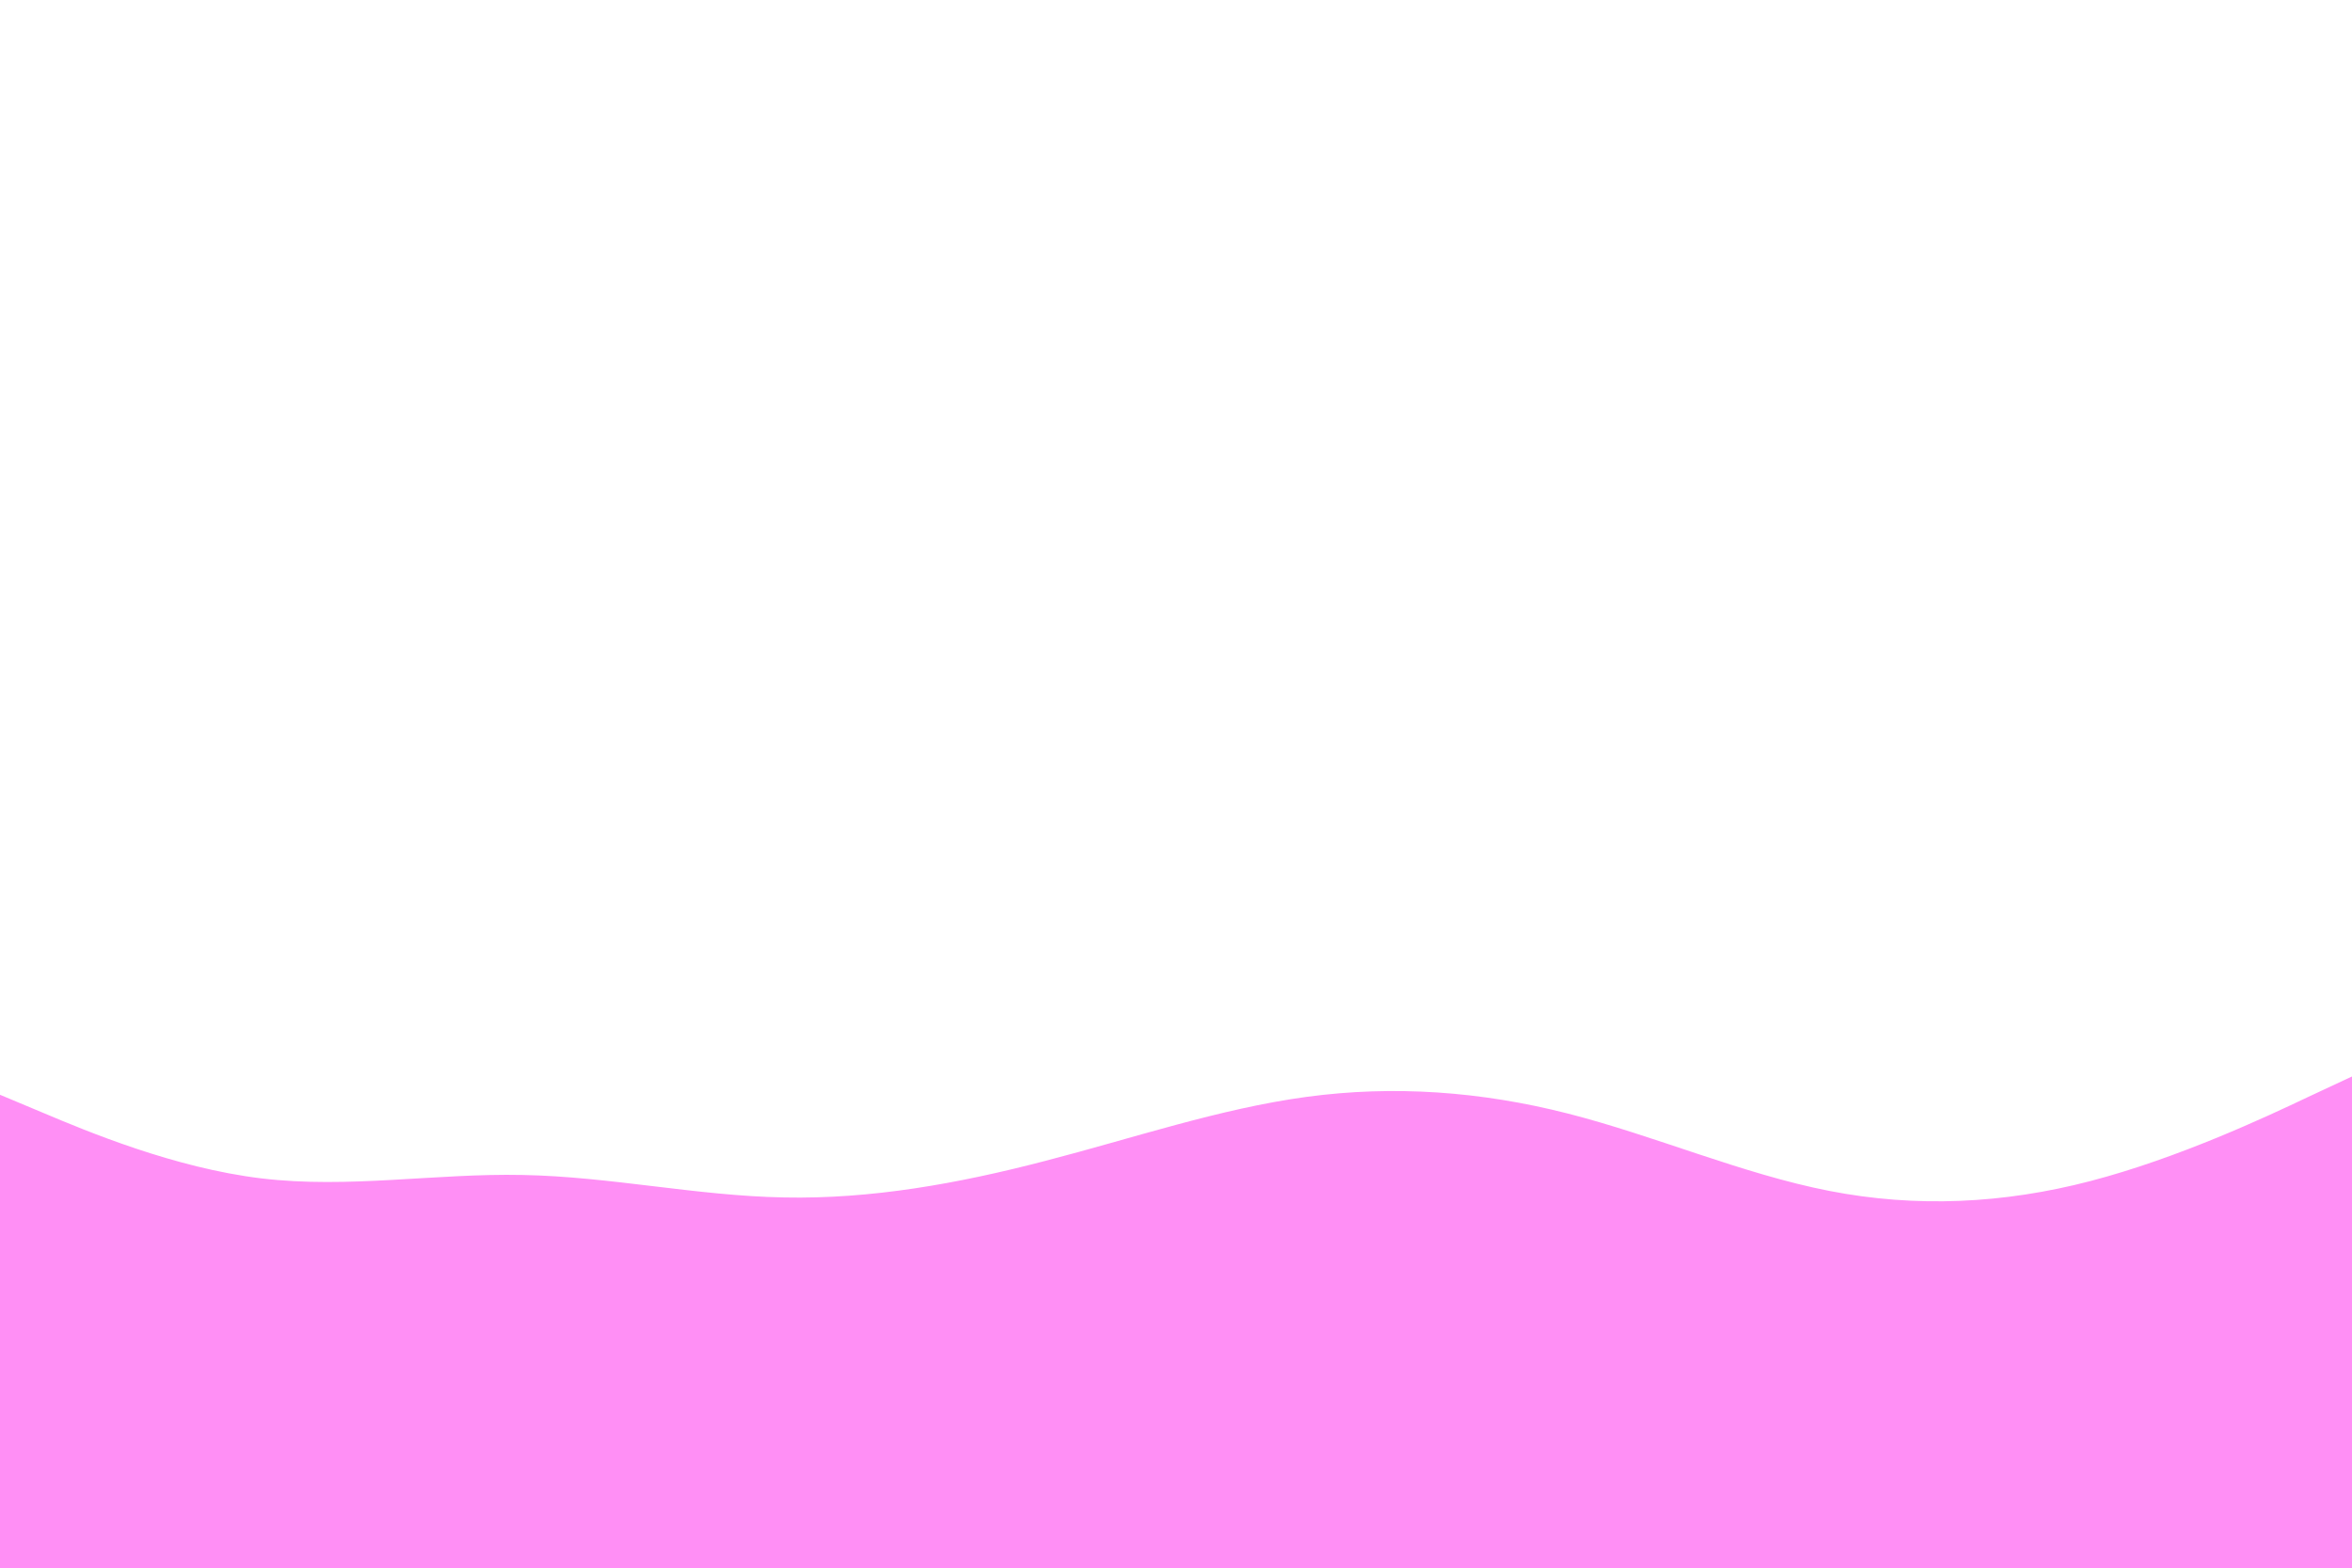
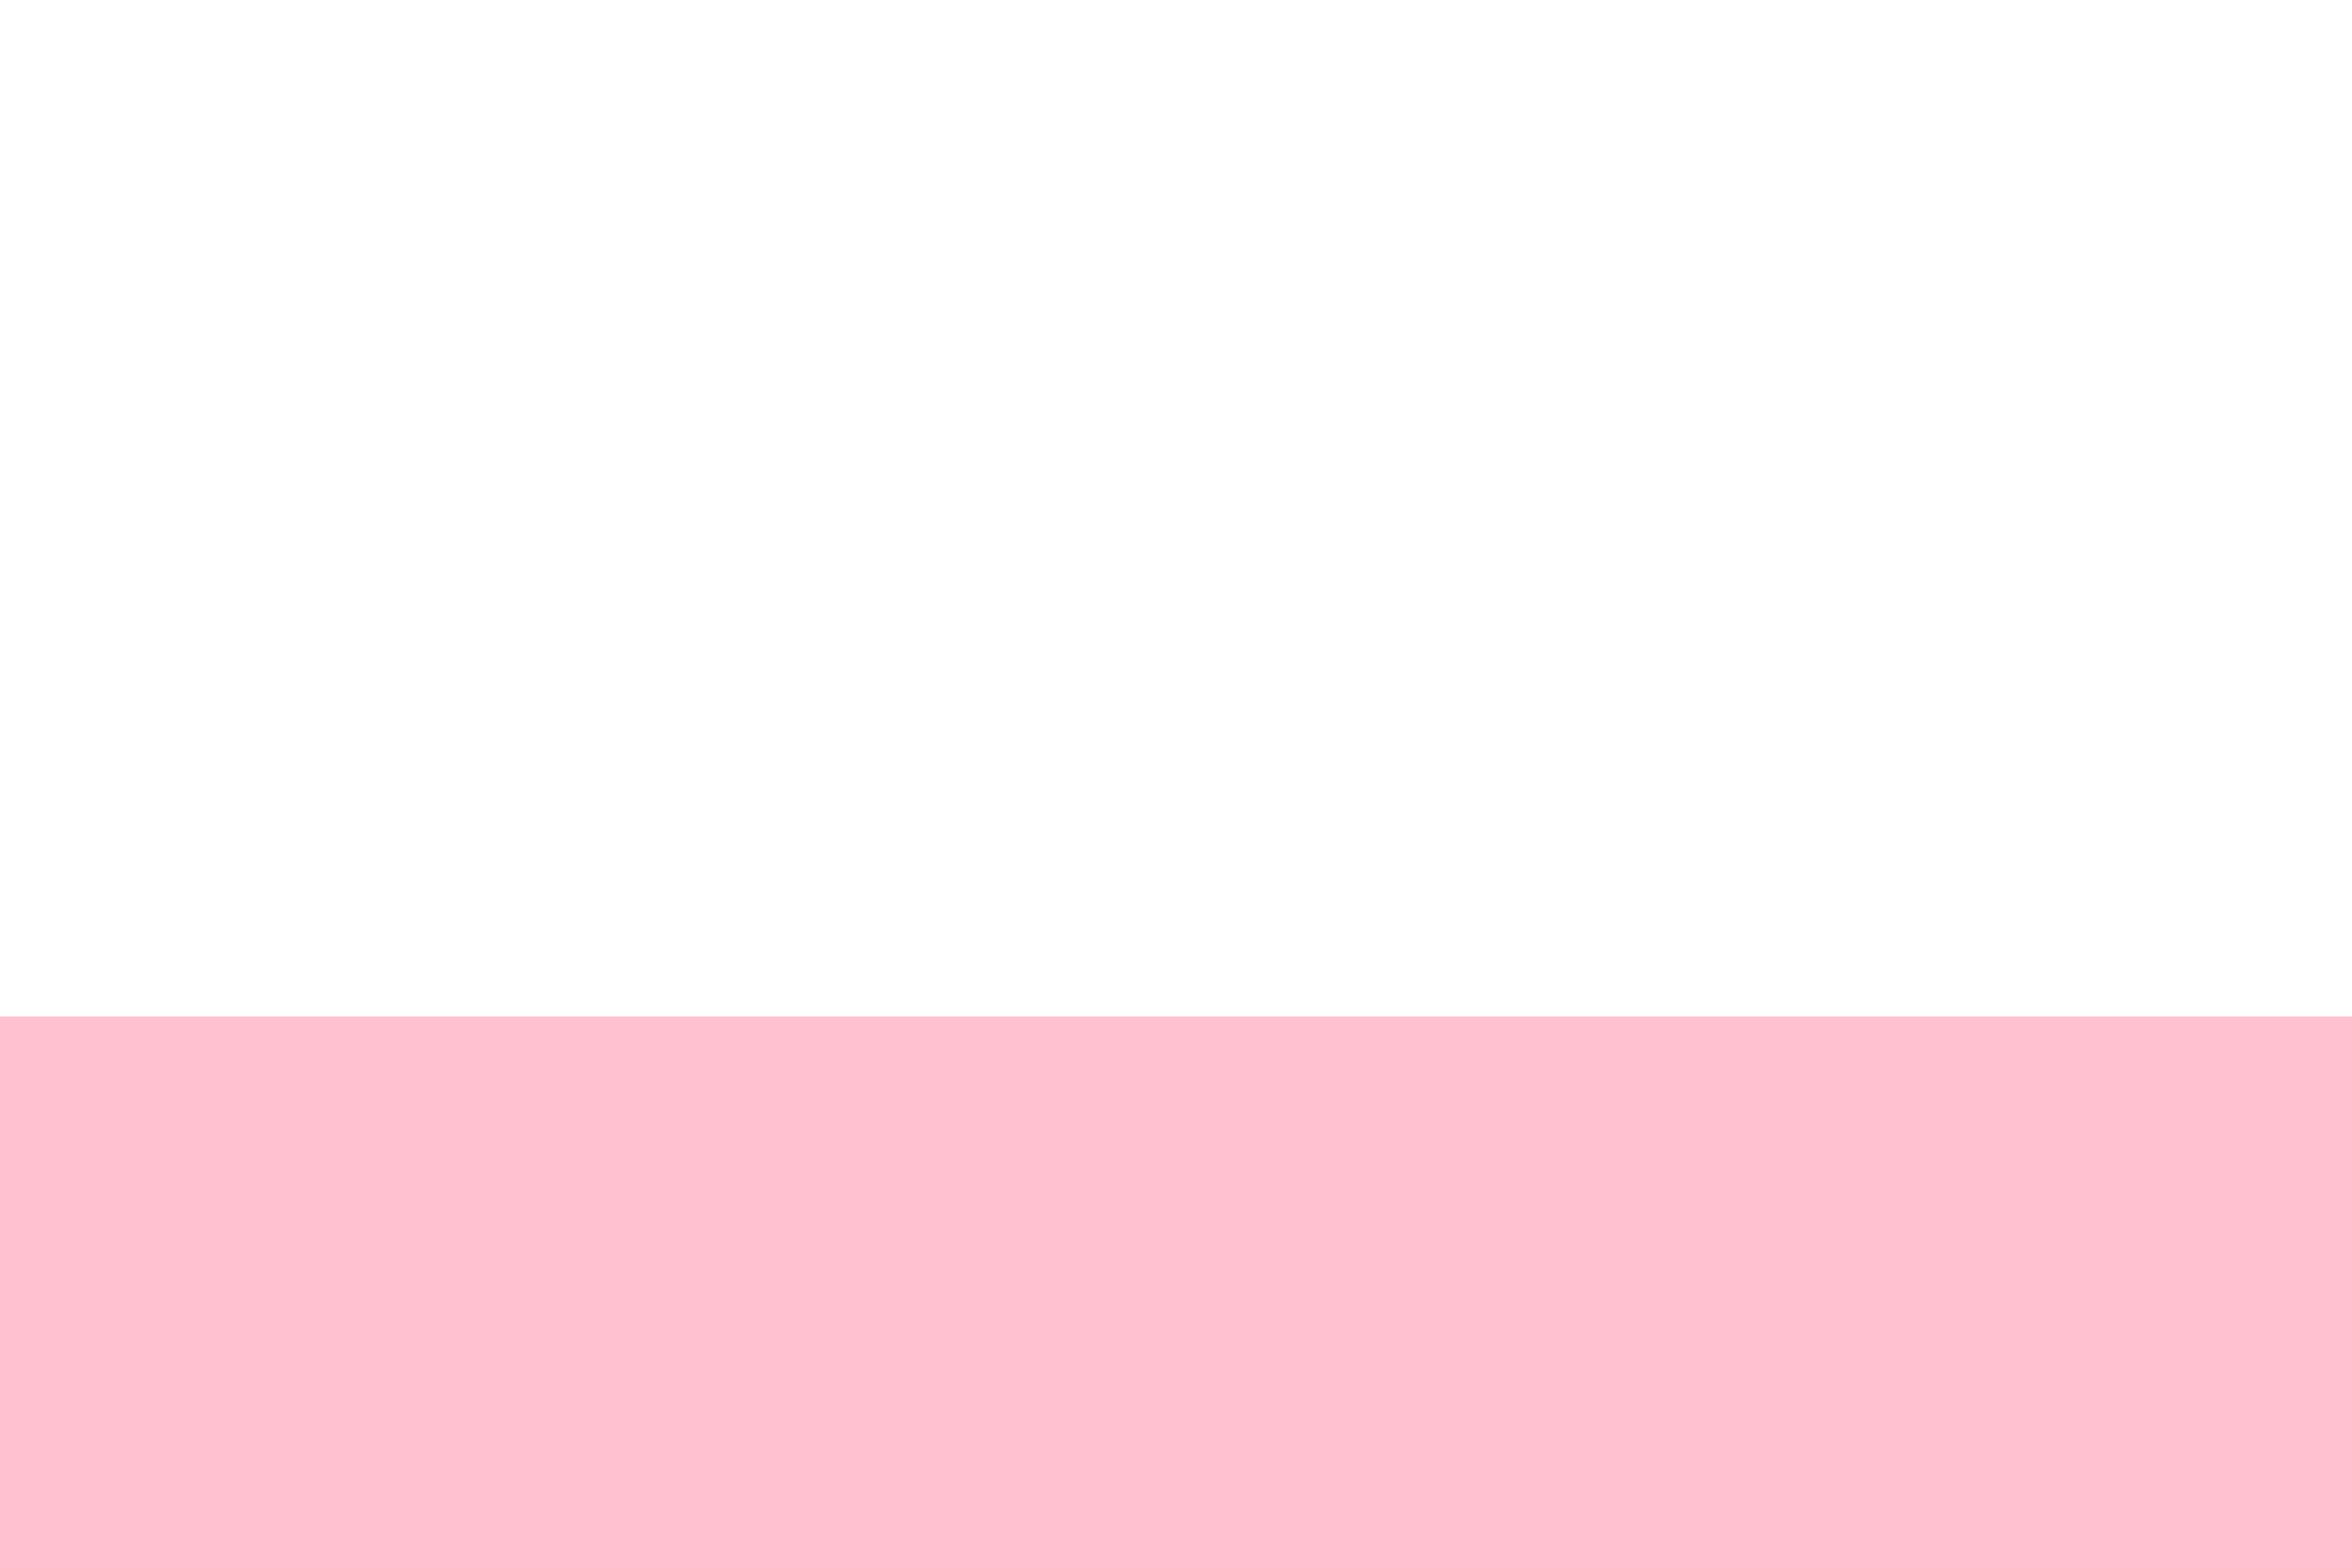
<svg xmlns="http://www.w3.org/2000/svg" id="visual" viewBox="0 0 900 600" width="900" height="600" version="1.1">
-   <path d="M0 419L16.7 426C33.3 433 66.7 447 100 451C133.3 455 166.7 449 200 449.7C233.3 450.3 266.7 457.7 300 458.3C333.3 459 366.7 453 400 444.3C433.3 435.7 466.7 424.3 500 419.8C533.3 415.3 566.7 417.7 600 426.2C633.3 434.7 666.7 449.3 700 455.8C733.3 462.3 766.7 460.7 800 452C833.3 443.3 866.7 427.7 883.3 419.8L900 412L900 601L883.3 601C866.7 601 833.3 601 800 601C766.7 601 733.3 601 700 601C666.7 601 633.3 601 600 601C566.7 601 533.3 601 500 601C466.7 601 433.3 601 400 601C366.7 601 333.3 601 300 601C266.7 601 233.3 601 200 601C166.7 601 133.3 601 100 601C66.7 601 33.3 601 16.7 601L0 601Z" fill="#ff8ff5" stroke-linecap="round" stroke-linejoin="miter" />
+   <path d="M0 389L900 389L900 601L0 601Z" fill="#FFC1D0" stroke-linecap="round" stroke-linejoin="miter" />
</svg>
